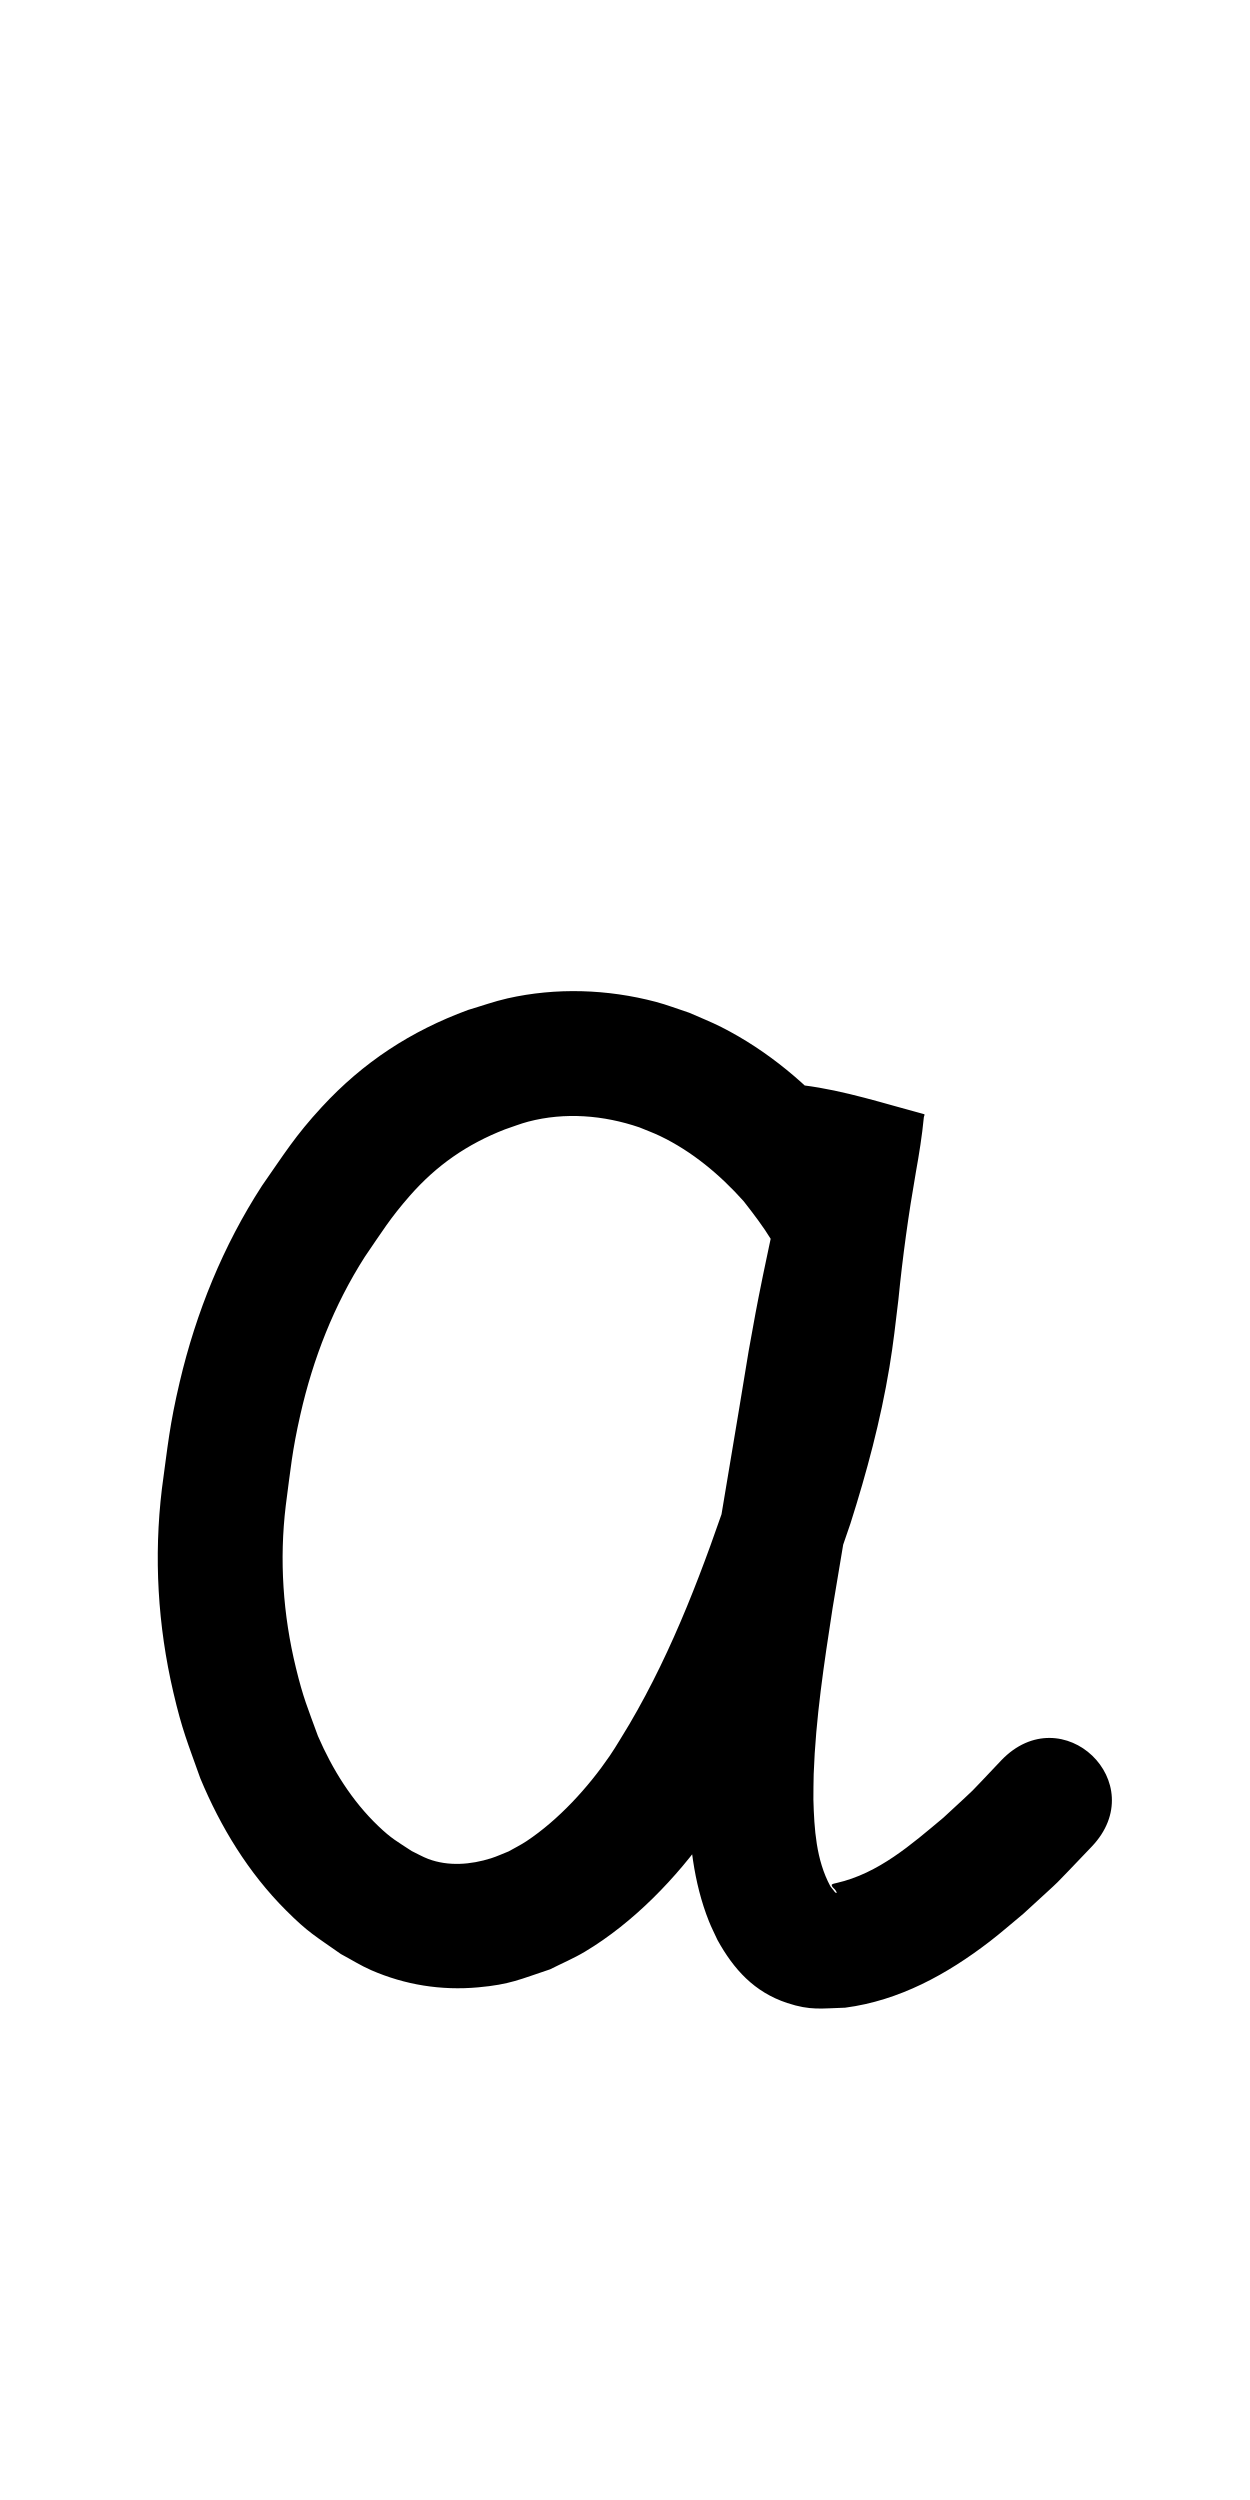
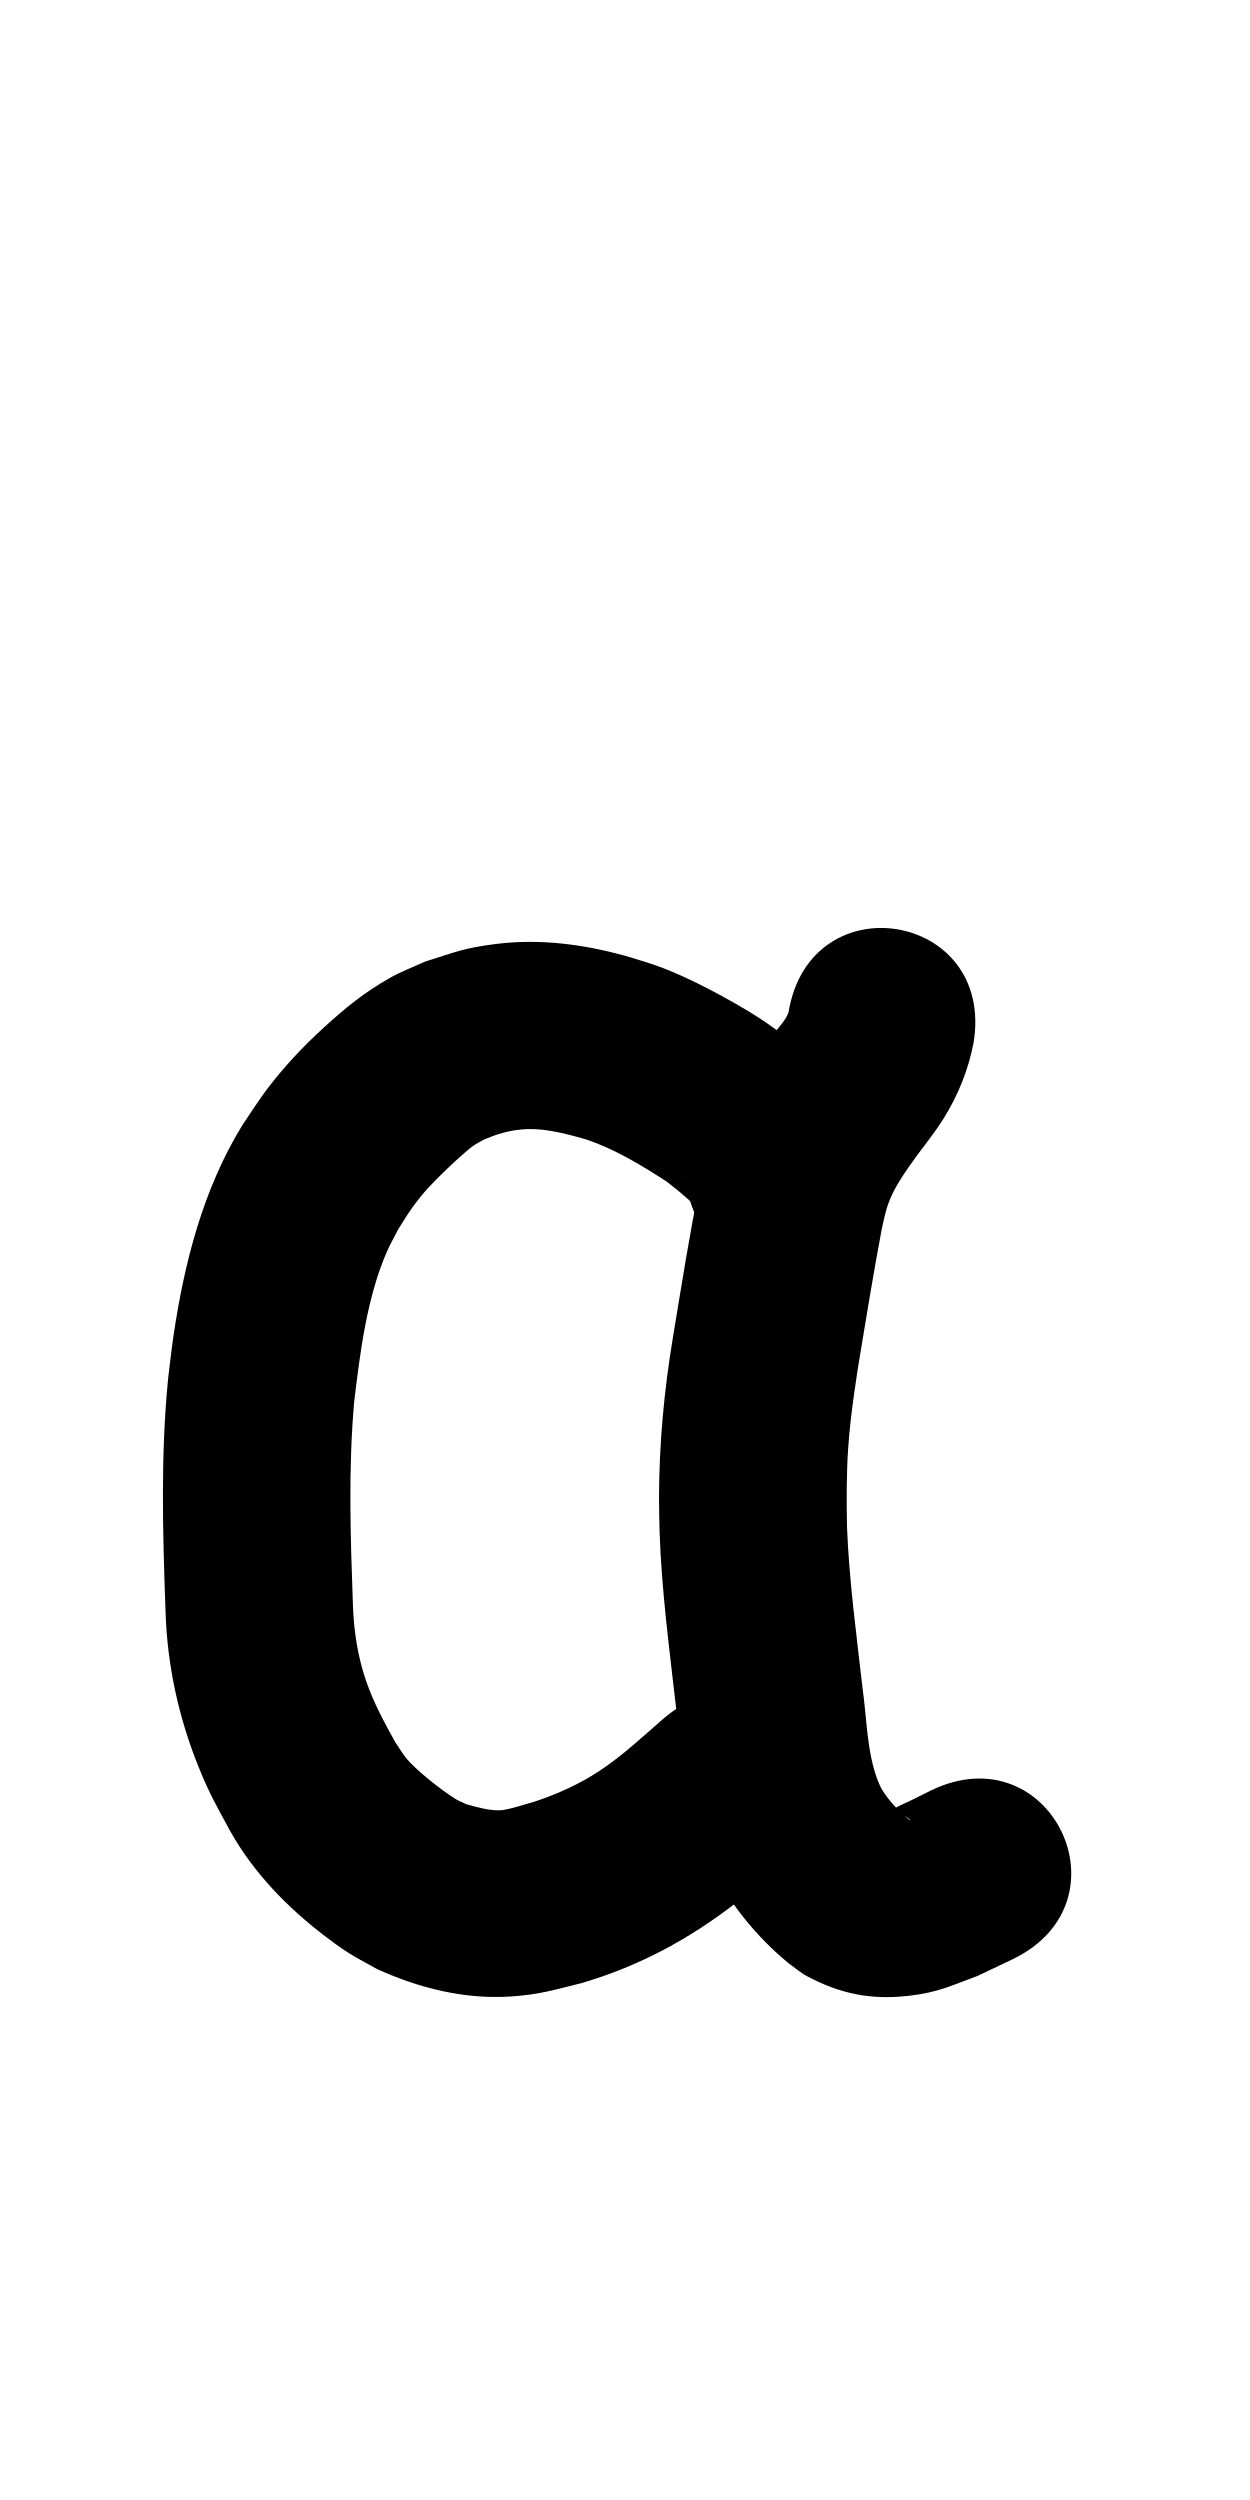
<svg xmlns="http://www.w3.org/2000/svg" width="500" height="1000">
-   <path d="m 360.482,496.708 c -1.705,-18.139 -12.784,-32.906 -23.525,-46.88 -13.52,-15.816 -29.786,-29.547 -48.418,-38.998 -4.181,-2.121 -8.561,-3.822 -12.842,-5.732 -4.479,-1.459 -8.883,-3.175 -13.438,-4.376 -19.223,-5.07 -39.818,-5.761 -59.253,-1.373 -5.34,1.206 -10.507,3.083 -15.76,4.624 -22.888,8.428 -41.956,20.876 -58.532,38.845 -10.647,11.542 -14.932,18.612 -23.905,31.46 -15.576,24.046 -26.356,50.619 -32.914,78.463 -4.087,17.353 -4.737,25.219 -7.137,42.798 -3.271,27.228 -1.656,54.64 4.566,81.332 3.571,15.318 5.631,19.879 10.798,34.451 8.108,19.493 19.233,37.782 34.232,52.772 9.028,9.023 11.694,10.252 22.008,17.528 4.034,2.146 7.912,4.614 12.101,6.439 13.565,5.912 28.049,8.212 42.788,6.878 12.882,-1.167 16.625,-3.18 28.785,-7.209 4.645,-2.353 9.466,-4.386 13.934,-7.058 19.41,-11.611 36.662,-29.522 49.608,-47.913 3.729,-5.297 6.972,-10.92 10.458,-16.38 20.002,-33.507 33.7,-70.104 46.128,-106.936 6.525,-20.505 12.095,-41.337 15.613,-62.583 1.594,-9.63 2.426,-17.398 3.582,-27.022 1.694,-17.102 4.034,-34.121 7.003,-51.045 1.303,-7.256 2.473,-14.539 3.174,-21.88 0.036,-0.416 0.512,-1.141 0.109,-1.248 -15.949,-4.239 -31.776,-9.451 -48.149,-11.521 -1.837,-0.232 -1.434,3.419 -2.004,5.181 -2.502,7.724 -3.519,15.826 -4.811,23.809 -2.585,15.795 -6.312,31.369 -9.5,47.045 -2.922,14.369 -3.067,15.615 -5.718,30.215 -5.148,31.594 -10.555,63.146 -15.766,94.729 -3.68,23.754 -7.237,47.61 -8.14,71.664 -0.155,4.119 -0.13,8.243 -0.194,12.364 0.229,16.691 1.975,33.695 8.201,49.335 1.016,2.552 2.28,4.998 3.42,7.497 6.478,11.728 14.708,20.856 27.882,25.21 9.34,3.088 13.66,2.15 23.204,1.882 21.645,-2.843 40.769,-13.356 57.862,-26.516 4.566,-3.515 8.892,-7.331 13.338,-10.996 18.373,-16.915 9.228,-7.99 27.36,-26.853 24.441,-25.547 -11.688,-60.111 -36.129,-34.565 v 0 c -15.304,16.086 -7.564,8.46 -23.159,22.939 -12.813,10.716 -25.948,22.304 -42.693,26.108 -0.621,0.198 -1.338,0.208 -1.864,0.594 -0.2,0.147 -0.089,0.532 0.041,0.744 0.369,0.605 1.006,1.012 1.392,1.605 0.198,0.304 0.691,1.058 0.329,1.038 -0.532,-0.03 -0.817,-0.688 -1.172,-1.085 -0.461,-0.514 -0.844,-1.093 -1.266,-1.64 -5.672,-10.531 -6.428,-22.888 -6.751,-34.608 0.039,-3.396 -0.003,-6.794 0.117,-10.189 0.785,-22.289 4.175,-44.383 7.556,-66.393 5.166,-31.322 10.537,-62.611 15.63,-93.945 2.508,-13.847 2.677,-15.205 5.455,-28.87 3.342,-16.44 7.244,-32.774 9.926,-49.343 0.68,-4.223 1.297,-8.457 2.048,-12.668 3.285,-18.414 4.192,-2.399 -46.258,-17.091 -0.296,-0.086 -0.053,0.615 -0.08,0.923 -0.537,6.011 -1.618,11.957 -2.641,17.899 -3.117,17.817 -5.612,35.73 -7.399,53.733 -0.953,8 -1.812,15.915 -3.103,23.872 -3.071,18.92 -8.057,37.453 -13.83,55.713 -11.125,33.086 -23.271,66.015 -41.031,96.218 -2.613,4.207 -5.047,8.529 -7.838,12.62 -8.634,12.654 -20.477,25.622 -33.318,34.154 -2.282,1.516 -4.755,2.723 -7.132,4.084 -2.349,0.92 -4.641,2.001 -7.046,2.76 -8.082,2.55 -17.061,3.3 -25.129,0.256 -2.279,-0.86 -4.395,-2.101 -6.593,-3.151 -6.026,-3.965 -8.066,-4.927 -13.373,-9.997 -10.568,-10.097 -18.344,-22.654 -24.134,-35.987 -4.22,-11.597 -5.847,-15.108 -8.818,-27.298 -5.189,-21.292 -6.674,-43.149 -4.057,-64.933 1.972,-14.9 2.531,-21.78 5.847,-36.401 5.065,-22.338 13.393,-43.711 25.751,-63.054 6.874,-10.021 10.107,-15.411 17.993,-24.413 10.722,-12.238 22.915,-20.671 38.058,-26.581 3.11,-1.034 6.159,-2.27 9.329,-3.101 14.725,-3.861 30.152,-2.583 44.448,2.283 2.762,1.155 5.586,2.171 8.285,3.466 12.817,6.149 23.984,15.504 33.405,26.039 3.947,5.043 7.79,10.067 11.136,15.536 0.643,1.05 1.077,2.229 1.802,3.224 0.035,0.048 0.119,0.003 0.178,0.004 1.769,35.311 51.707,32.809 49.937,-2.502 z" />
+   <path d="m 349.193,466.848 c -0.302,-2.843 -0.134,-5.777 -0.907,-8.53 -1.411,-5.026 -3.113,-10.034 -5.593,-14.627 -6.112,-11.321 -19.103,-21.477 -29.05,-29.528 -3.234,-2.267 -6.391,-4.649 -9.702,-6.802 -5.901,-3.837 -13.847,-8.311 -20.153,-11.586 -7.029,-3.65 -13.527,-6.748 -21.02,-9.454 -4.194,-1.515 -8.506,-2.683 -12.759,-4.024 -16.803,-4.606 -34.08,-6.876 -51.473,-4.729 -12.993,1.605 -16.365,3.265 -28.69,7.13 -4.596,2.136 -9.376,3.916 -13.789,6.408 -10.387,5.866 -17.988,12.099 -26.743,20.11 -8.157,7.464 -15.529,15.315 -22.249,24.122 -3.599,4.717 -6.727,9.775 -10.09,14.663 -15.777,25.721 -23.251,55.026 -27.62,84.606 -0.815,5.515 -1.391,11.062 -2.086,16.594 -3.071,30.938 -2.179,62.078 -1.059,93.092 0.626,21.833 5.302,43.141 13.565,63.337 4.323,10.565 7.08,15.105 12.371,24.935 9.383,16.645 22.72,30.329 37.809,41.875 3.081,2.357 6.207,4.668 9.488,6.739 3.711,2.342 7.638,4.322 11.457,6.483 16.763,7.583 34.822,12.144 53.34,10.939 11.591,-0.754 17.411,-2.667 28.439,-5.376 23.058,-6.793 43.047,-17.585 62.046,-32.333 6.729,-5.223 12.997,-11.014 19.495,-16.522 40.279,-34.497 -8.507,-91.461 -48.787,-56.964 v 0 c -8.41,7.304 -16.321,14.782 -25.621,20.939 -7.933,5.252 -16.791,9.252 -25.795,12.238 -2.599,0.725 -11.062,3.511 -14.164,3.551 -4.494,0.058 -8.951,-1.234 -13.231,-2.419 -1.397,-0.665 -2.86,-1.206 -4.192,-1.994 -3.347,-1.981 -8.222,-5.748 -11.166,-8.169 -2.78,-2.286 -6.768,-5.736 -9.042,-8.627 -1.556,-1.978 -2.817,-4.171 -4.226,-6.257 -4.351,-7.832 -8.582,-15.659 -11.517,-24.164 -3.448,-9.992 -5.01,-20.379 -5.32,-30.929 -0.985,-27.034 -1.872,-54.176 0.541,-81.163 2.385,-19.655 5.034,-41.179 12.955,-59.516 1.338,-3.098 3.037,-6.028 4.555,-9.042 1.854,-2.87 3.562,-5.84 5.561,-8.611 4.76,-6.599 8.055,-9.884 13.921,-15.575 1.568,-1.521 7.991,-7.51 10.517,-9.286 1.371,-0.964 2.898,-1.686 4.346,-2.529 1.798,-0.69 3.56,-1.483 5.395,-2.07 10.453,-3.345 18.758,-2.409 29.286,0.286 2.164,0.605 4.36,1.106 6.493,1.816 11.192,3.723 22.068,10.354 31.929,16.74 7.227,5.747 2.483,1.868 8.922,7.369 0.708,0.604 1.522,2.489 2.14,1.793 0.682,-0.768 -0.918,-1.847 -1.22,-2.829 -2.464,-8.007 -2.109,-6.058 -2.308,-12.109 0,53.033 75,53.033 75,0 z" />
+   <path d="m 315.437,404.783 c -0.839,2.714 -2.839,4.804 -4.539,6.999 -1.277,1.65 -2.528,3.321 -3.792,4.982 -7.89,10.669 -15.232,21.869 -20.276,34.203 -3.792,9.272 -4.305,12.524 -6.829,22.161 -4.23,20.679 -7.46,41.553 -10.922,62.372 -3.459,20.946 -5.41,42.11 -5.47,63.345 -0.013,4.475 0.139,8.949 0.209,13.424 0.78,24.003 4.009,47.813 6.703,71.648 1.733,16.447 3.27,33.103 8.439,48.914 1.091,3.337 2.465,6.575 3.698,9.862 6.425,14.479 15.964,27.288 27.542,38.054 1.661,1.545 3.417,2.985 5.125,4.477 2.494,1.751 4.791,3.824 7.482,5.254 13.355,7.096 25.611,9.593 40.685,7.839 11.762,-1.368 16.518,-3.88 27.518,-7.951 4.695,-2.23 9.39,-4.46 14.085,-6.69 47.752,-23.071 15.124,-90.602 -32.627,-67.531 v 0 c -2.991,1.483 -5.982,2.967 -8.972,4.45 -1.474,0.691 -2.991,1.297 -4.422,2.072 -0.376,0.204 -0.831,0.438 -0.967,0.844 -0.147,0.437 1.216,1.151 1.967,1.653 1.232,0.823 2.51,1.582 3.686,2.483 0.176,0.135 0.212,0.39 0.318,0.585 -4.531,-3.631 -8.592,-7.919 -11.594,-12.911 -0.497,-1.126 -1.065,-2.222 -1.492,-3.377 -4.292,-11.615 -4.243,-24.355 -5.947,-36.463 -2.433,-21.47 -5.37,-42.912 -6.239,-64.525 -0.214,-10.746 -0.253,-21.45 0.497,-32.182 0.505,-7.224 1.287,-13.547 2.264,-20.726 0.466,-3.42 0.998,-6.831 1.496,-10.247 3.129,-18.823 6.14,-37.673 9.683,-56.422 0.686,-3.003 1.388,-6.562 2.427,-9.522 2.56,-7.293 7.272,-13.573 11.71,-19.798 3.513,-4.651 7.496,-9.736 10.565,-14.663 5.781,-9.28 9.928,-19.508 11.964,-30.257 8.738,-52.308 -65.238,-64.665 -73.975,-12.357 z" />
</svg>
